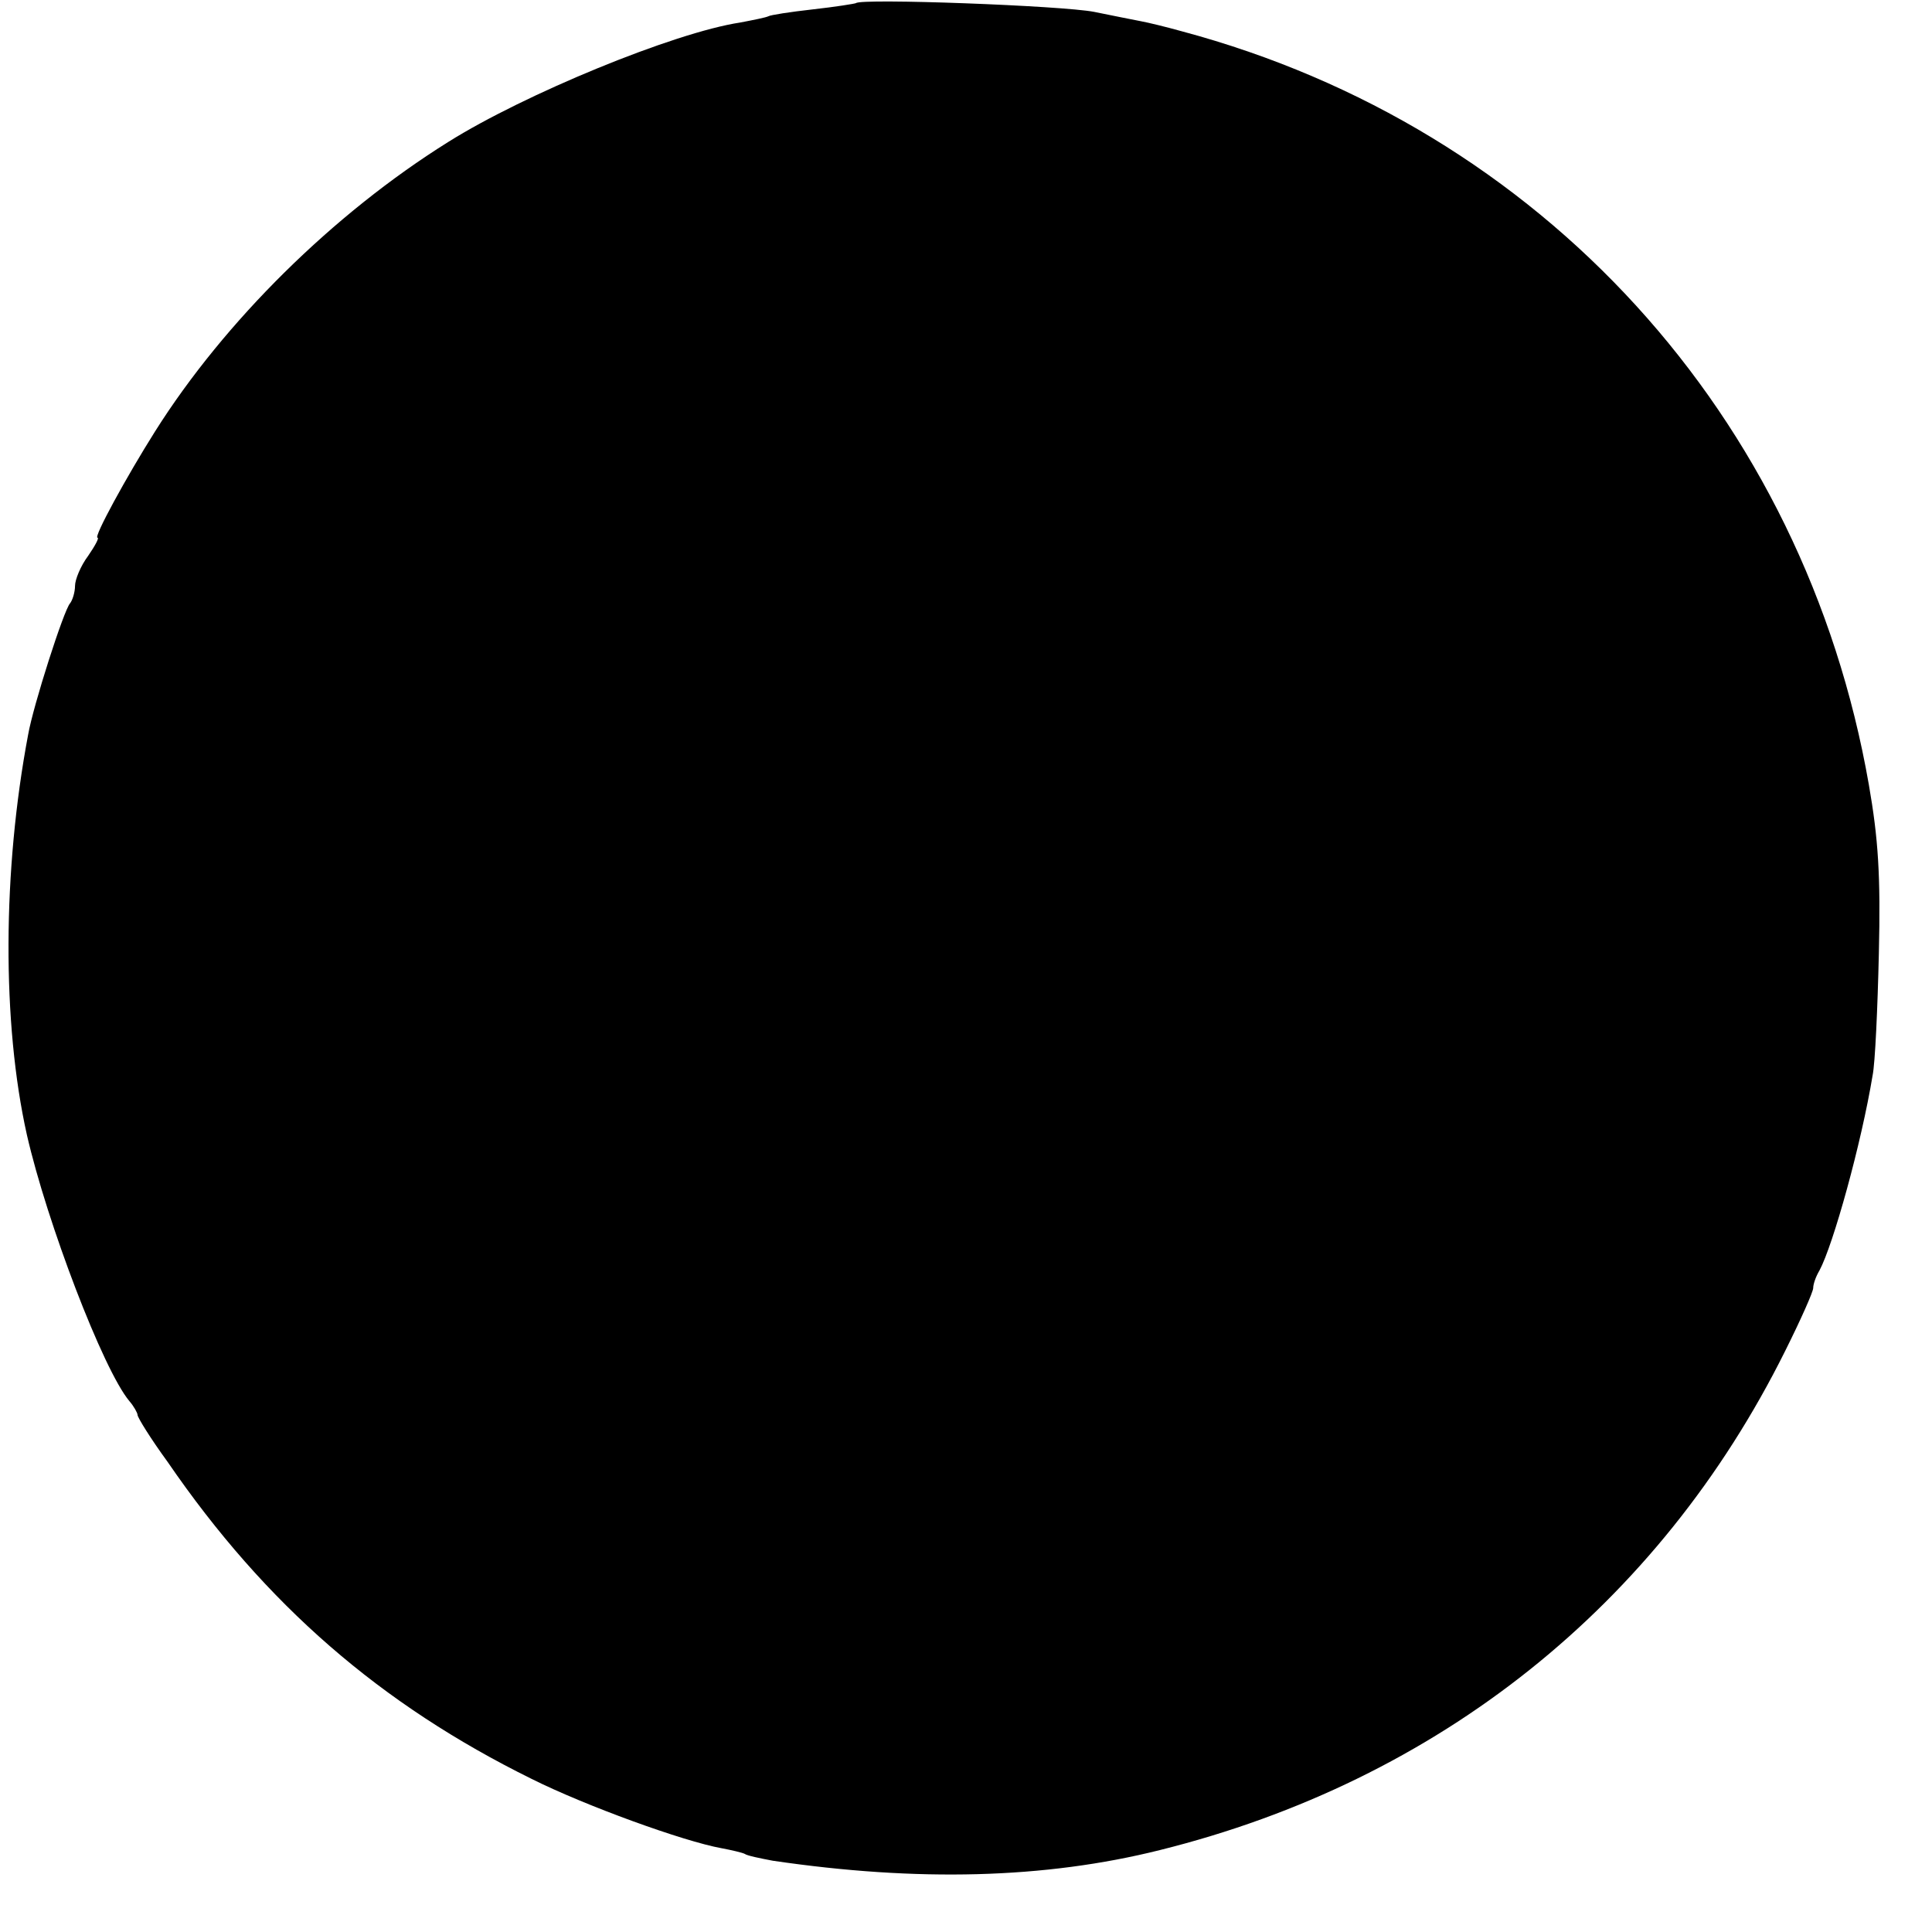
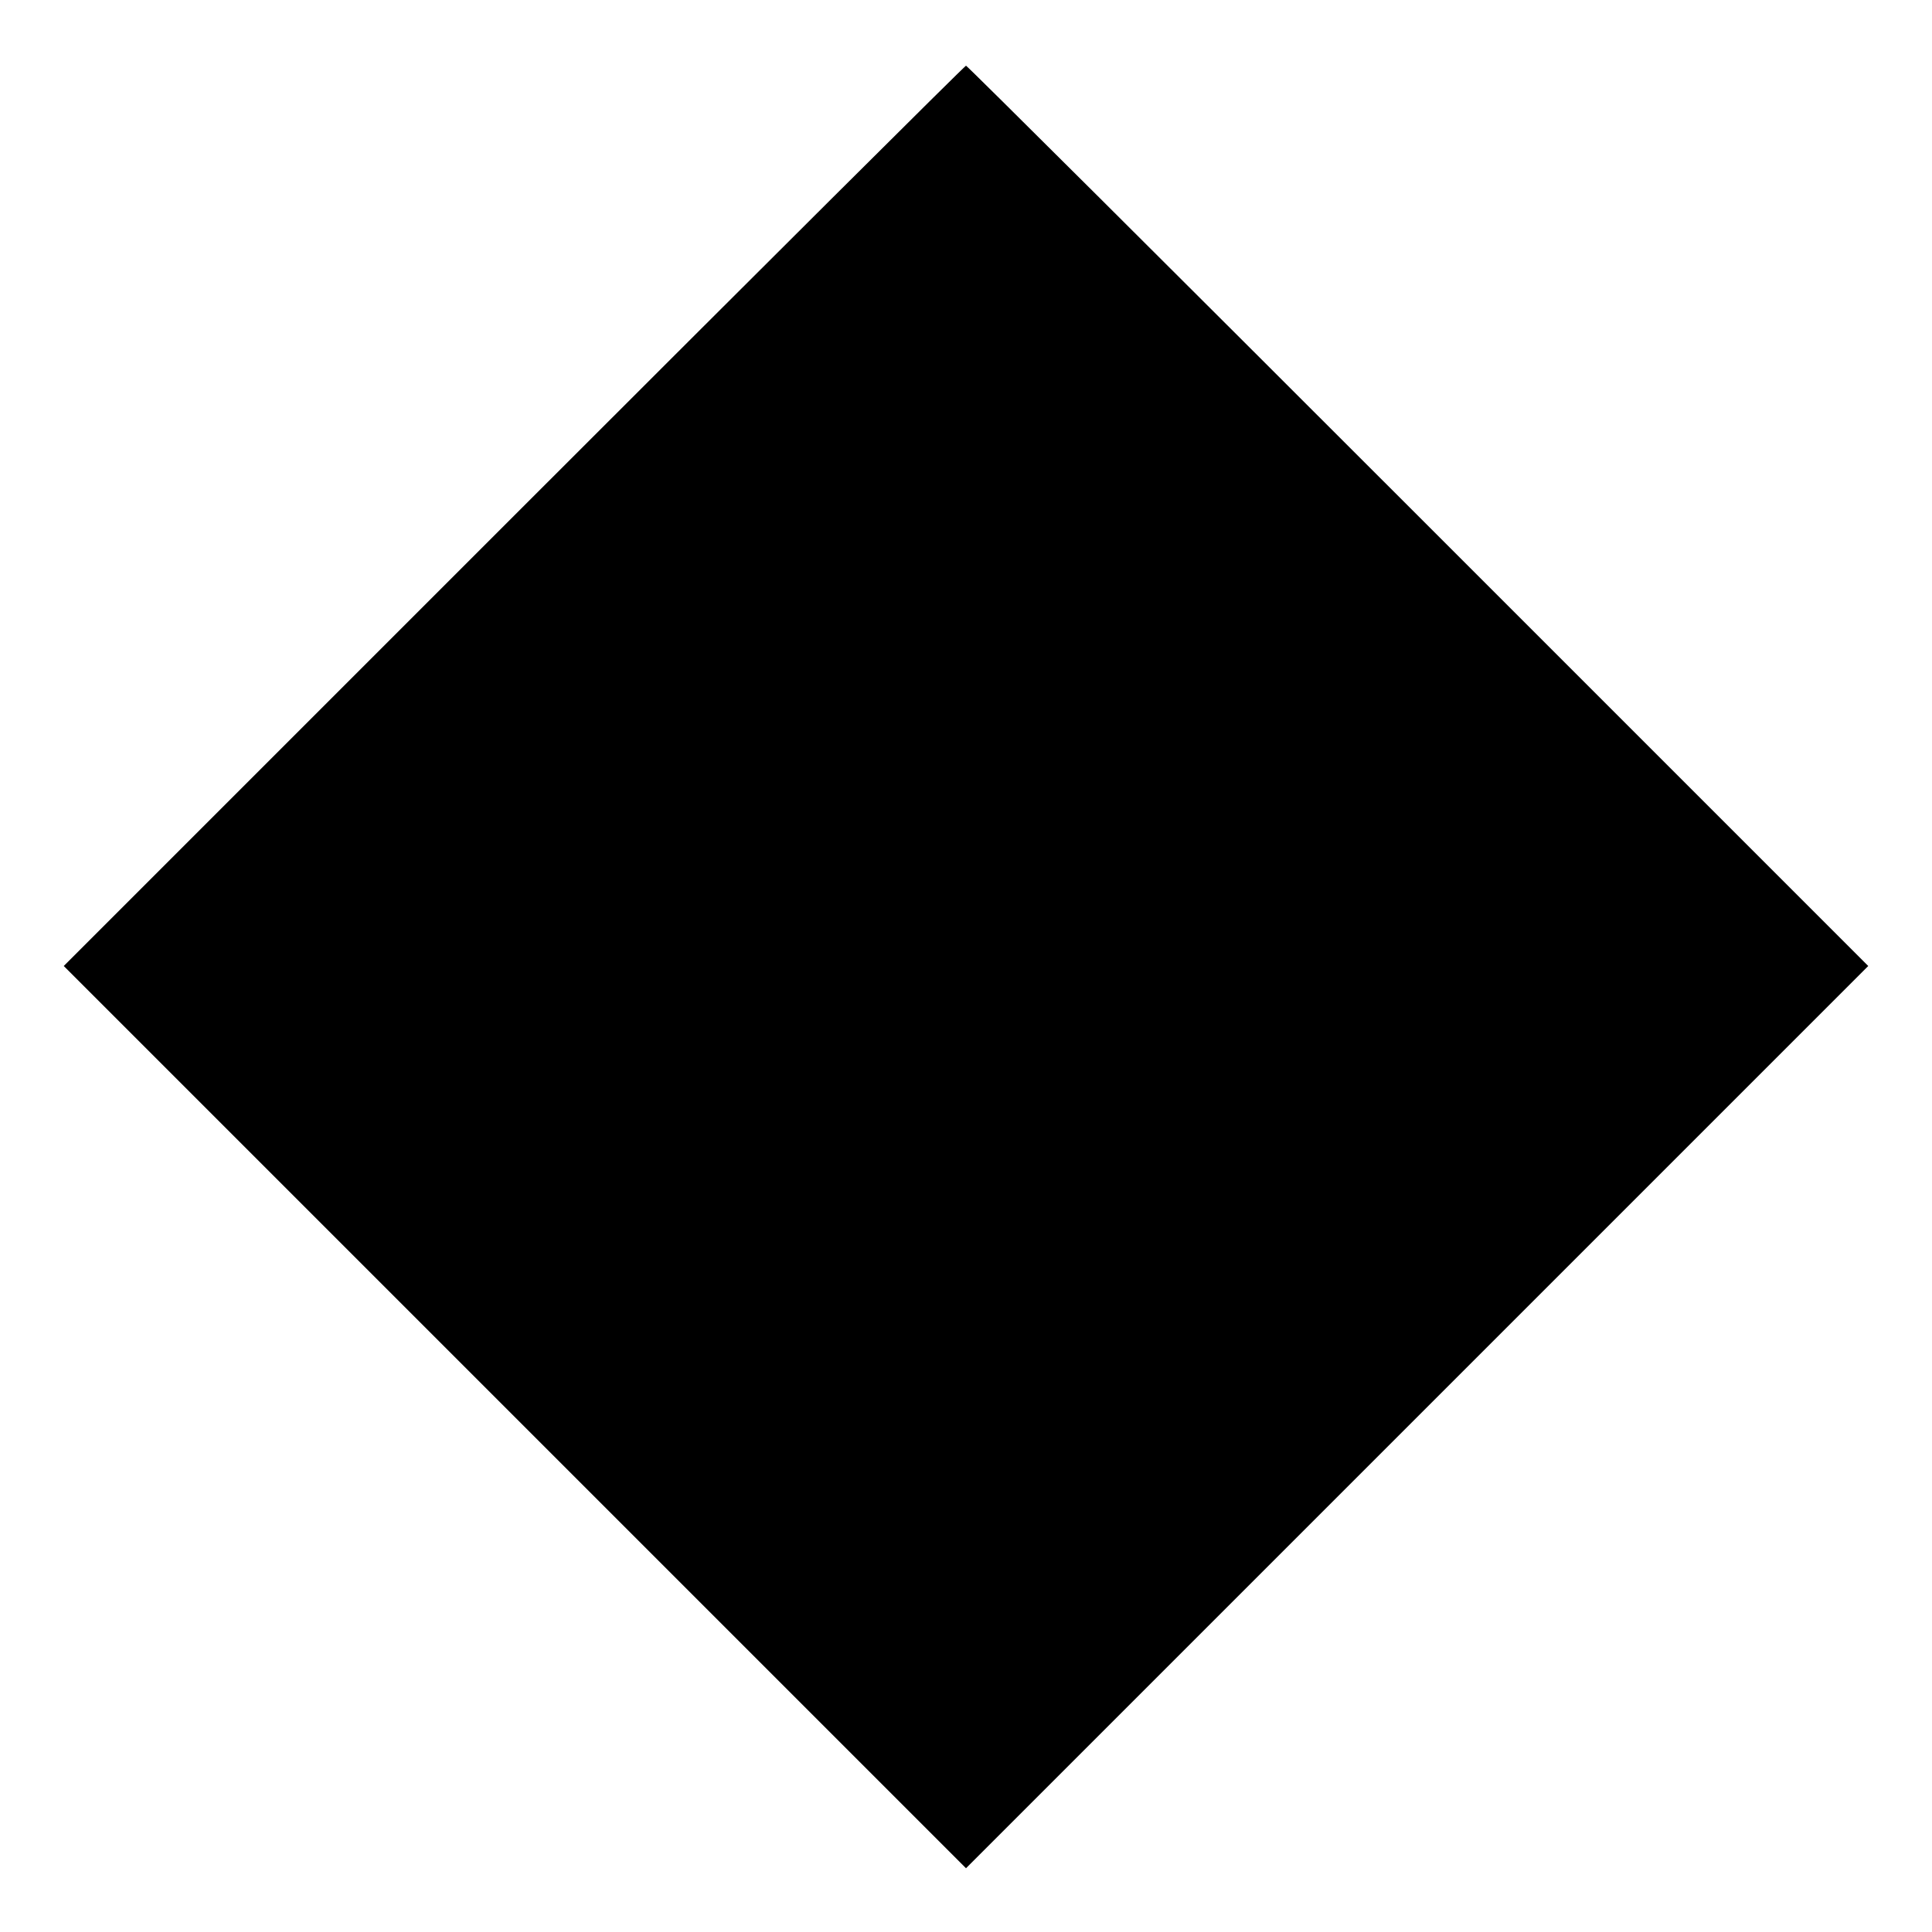
- <svg xmlns="http://www.w3.org/2000/svg" version="1.0" width="309pt" height="309pt" viewBox="0 0 309 309" preserveAspectRatio="xMidYMid meet">
-   <g transform="translate(0,309) scale(0.1,-0.1)" fill="#000000" stroke="none">
-     <path d="M1369 3085 c-2 -1 -33 -6 -69 -10 -36 -4 -68 -9 -71 -11 -4 -2 -24 -6 -45 -10 -106 -16 -346 -115 -467 -191 -184 -115 -358 -287 -469 -463 -46 -73 -99 -170 -92 -170 3 0 -4 -13 -15 -29 -12 -16 -21 -38 -21 -48 0 -10 -4 -23 -8 -28 -10 -11 -59 -164 -67 -210 -41 -217 -42 -461 -2 -640 32 -140 122 -376 164 -426 7 -8 13 -19 13 -22 0 -4 21 -38 48 -75 157 -229 341 -388 582 -507 86 -43 243 -100 304 -111 16 -3 33 -7 37 -9 4 -3 24 -7 45 -11 231 -34 435 -29 619 17 446 111 798 392 1000 798 25 50 45 95 45 101 0 6 4 18 10 28 22 41 67 203 85 312 4 19 8 107 10 195 3 125 -1 184 -16 270 -103 590 -523 1051 -1099 1205 -25 7 -54 14 -65 16 -11 2 -45 9 -75 15 -51 10 -373 22 -381 14z" />
+ <svg xmlns="http://www.w3.org/2000/svg" version="1.0" width="500pt" height="500pt" viewBox="0 0 500 500" preserveAspectRatio="xMidYMid meet">
+   <g transform="translate(0,500) scale(0.1,-0.1)" fill="#000000" stroke="none">
+     <path d="M1330 3665 l-1165 -1165 1168 -1168 1167 -1167 1167 1167 1168 1168 -1165 1165 c-641 641 -1167 1165 -1170 1165 -3 0 -529 -524 -1170 -1165z" />
  </g>
</svg>
